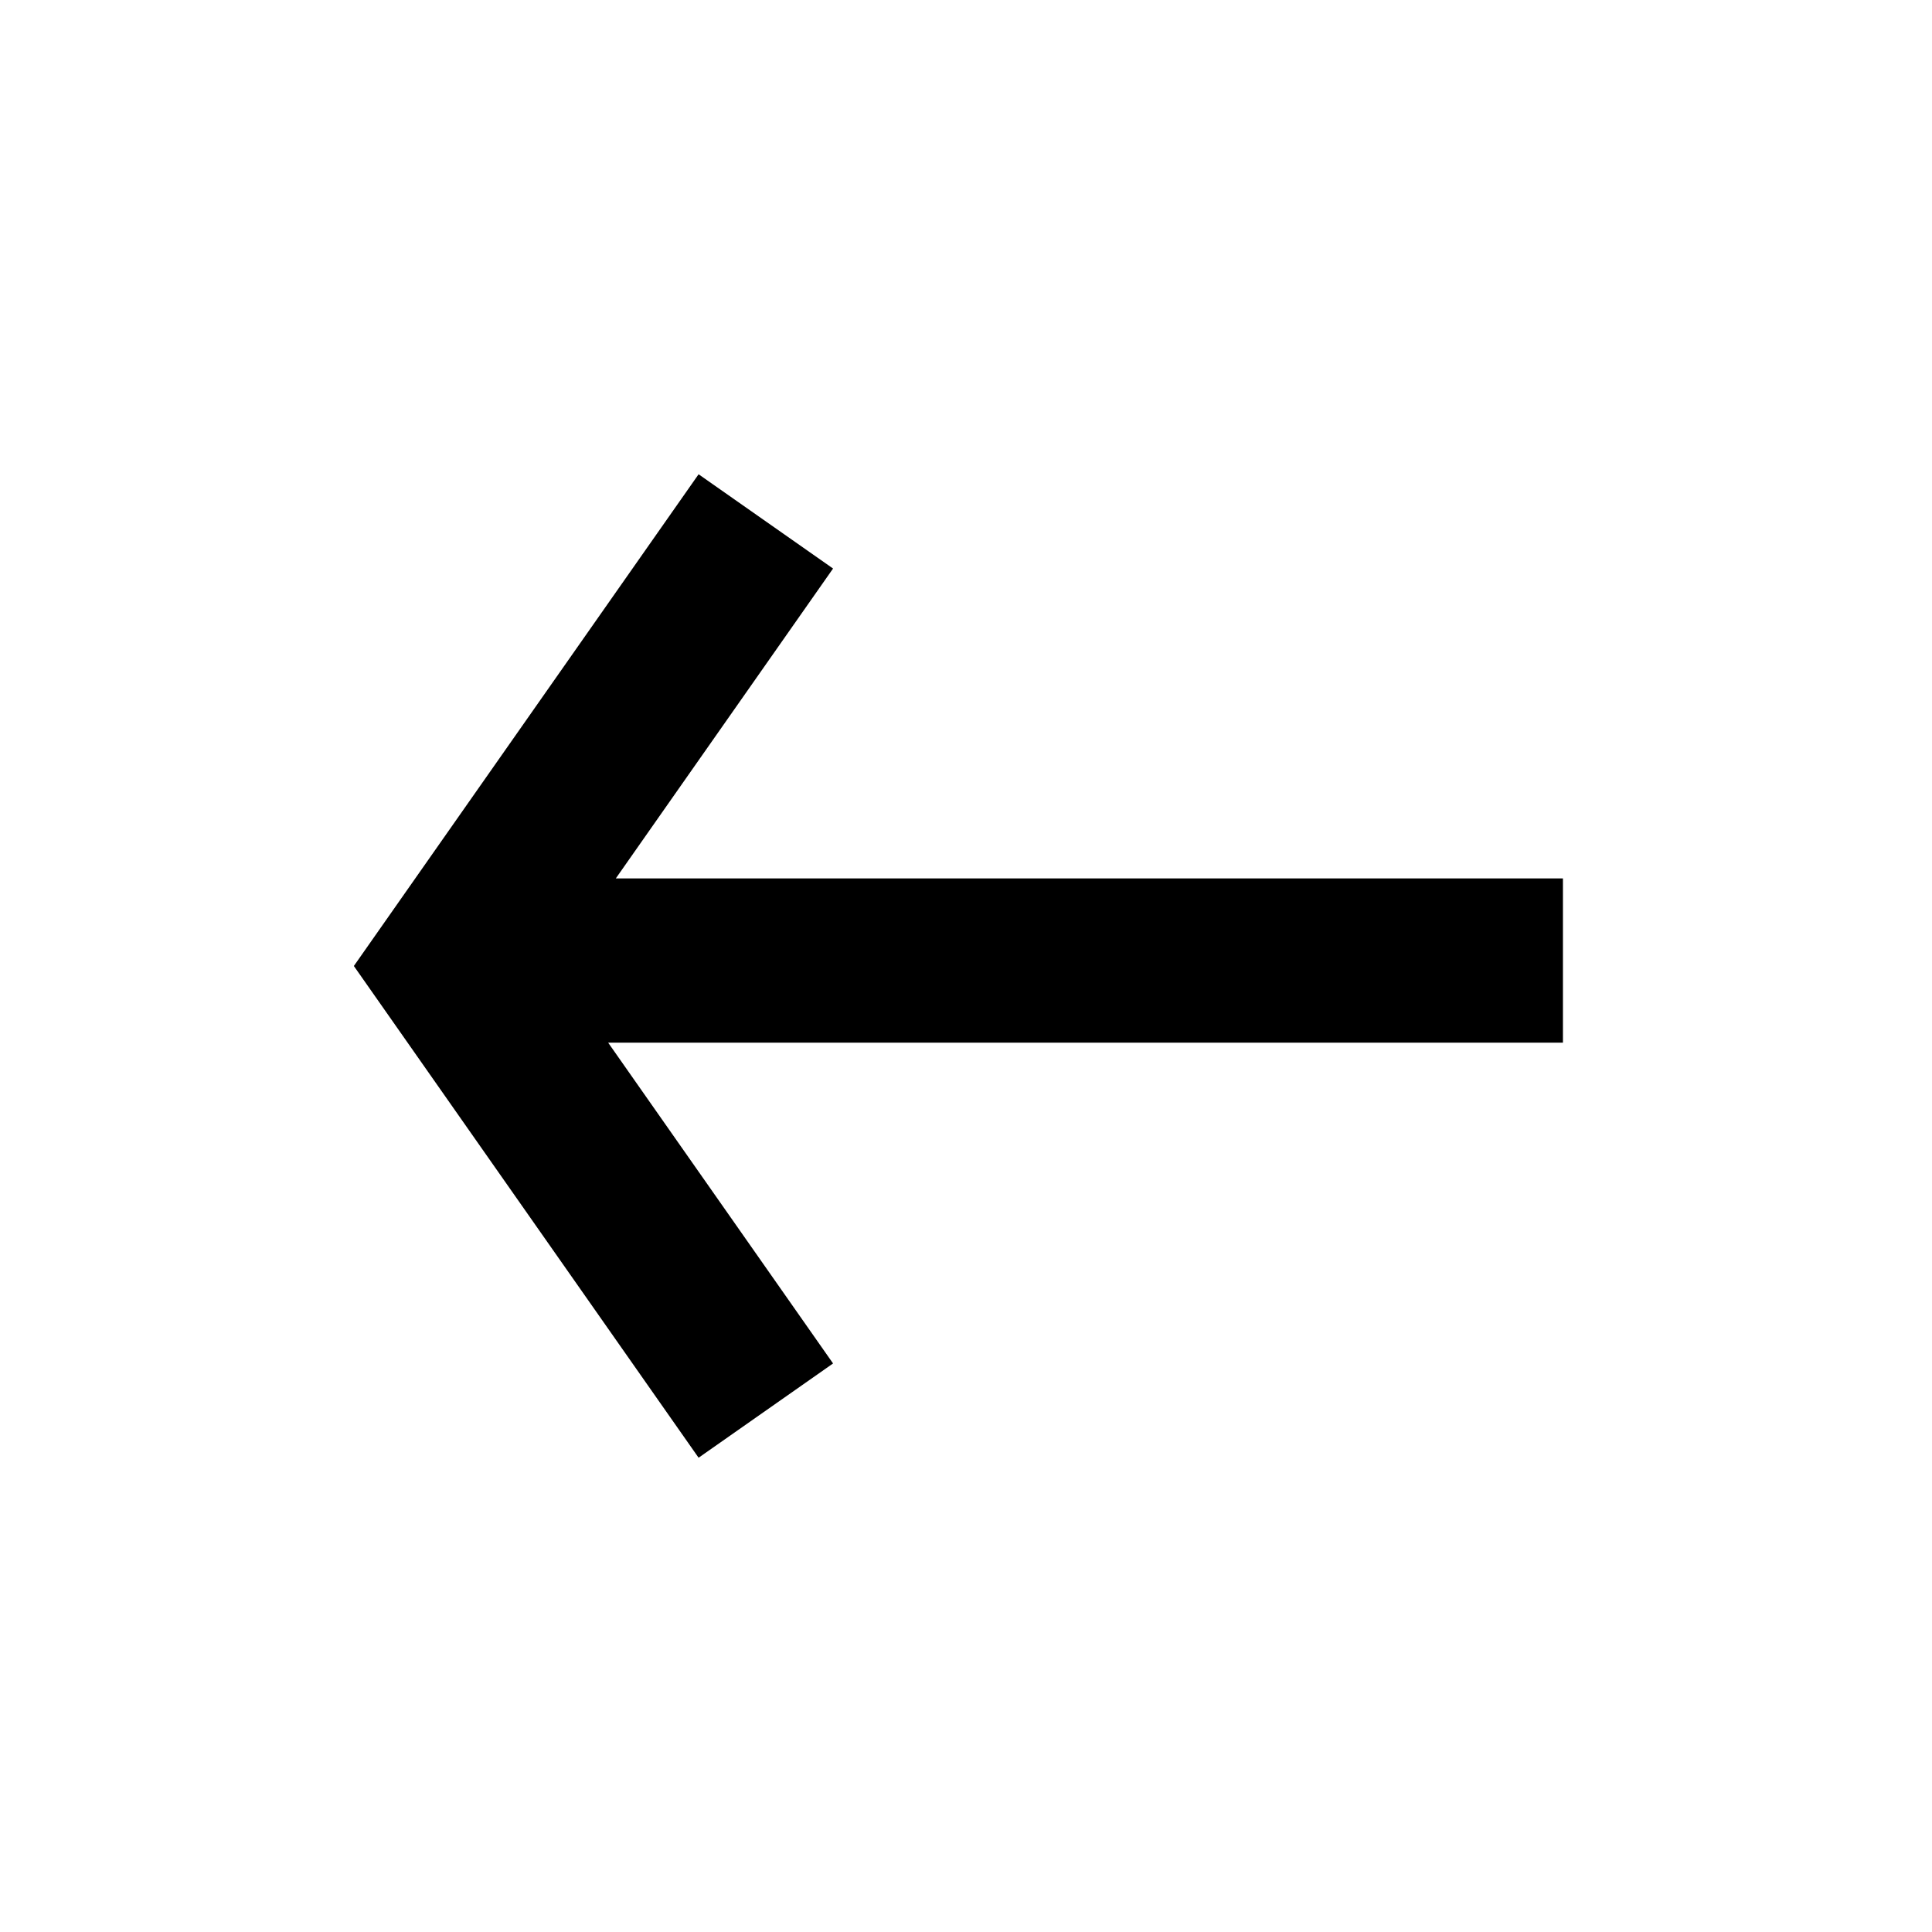
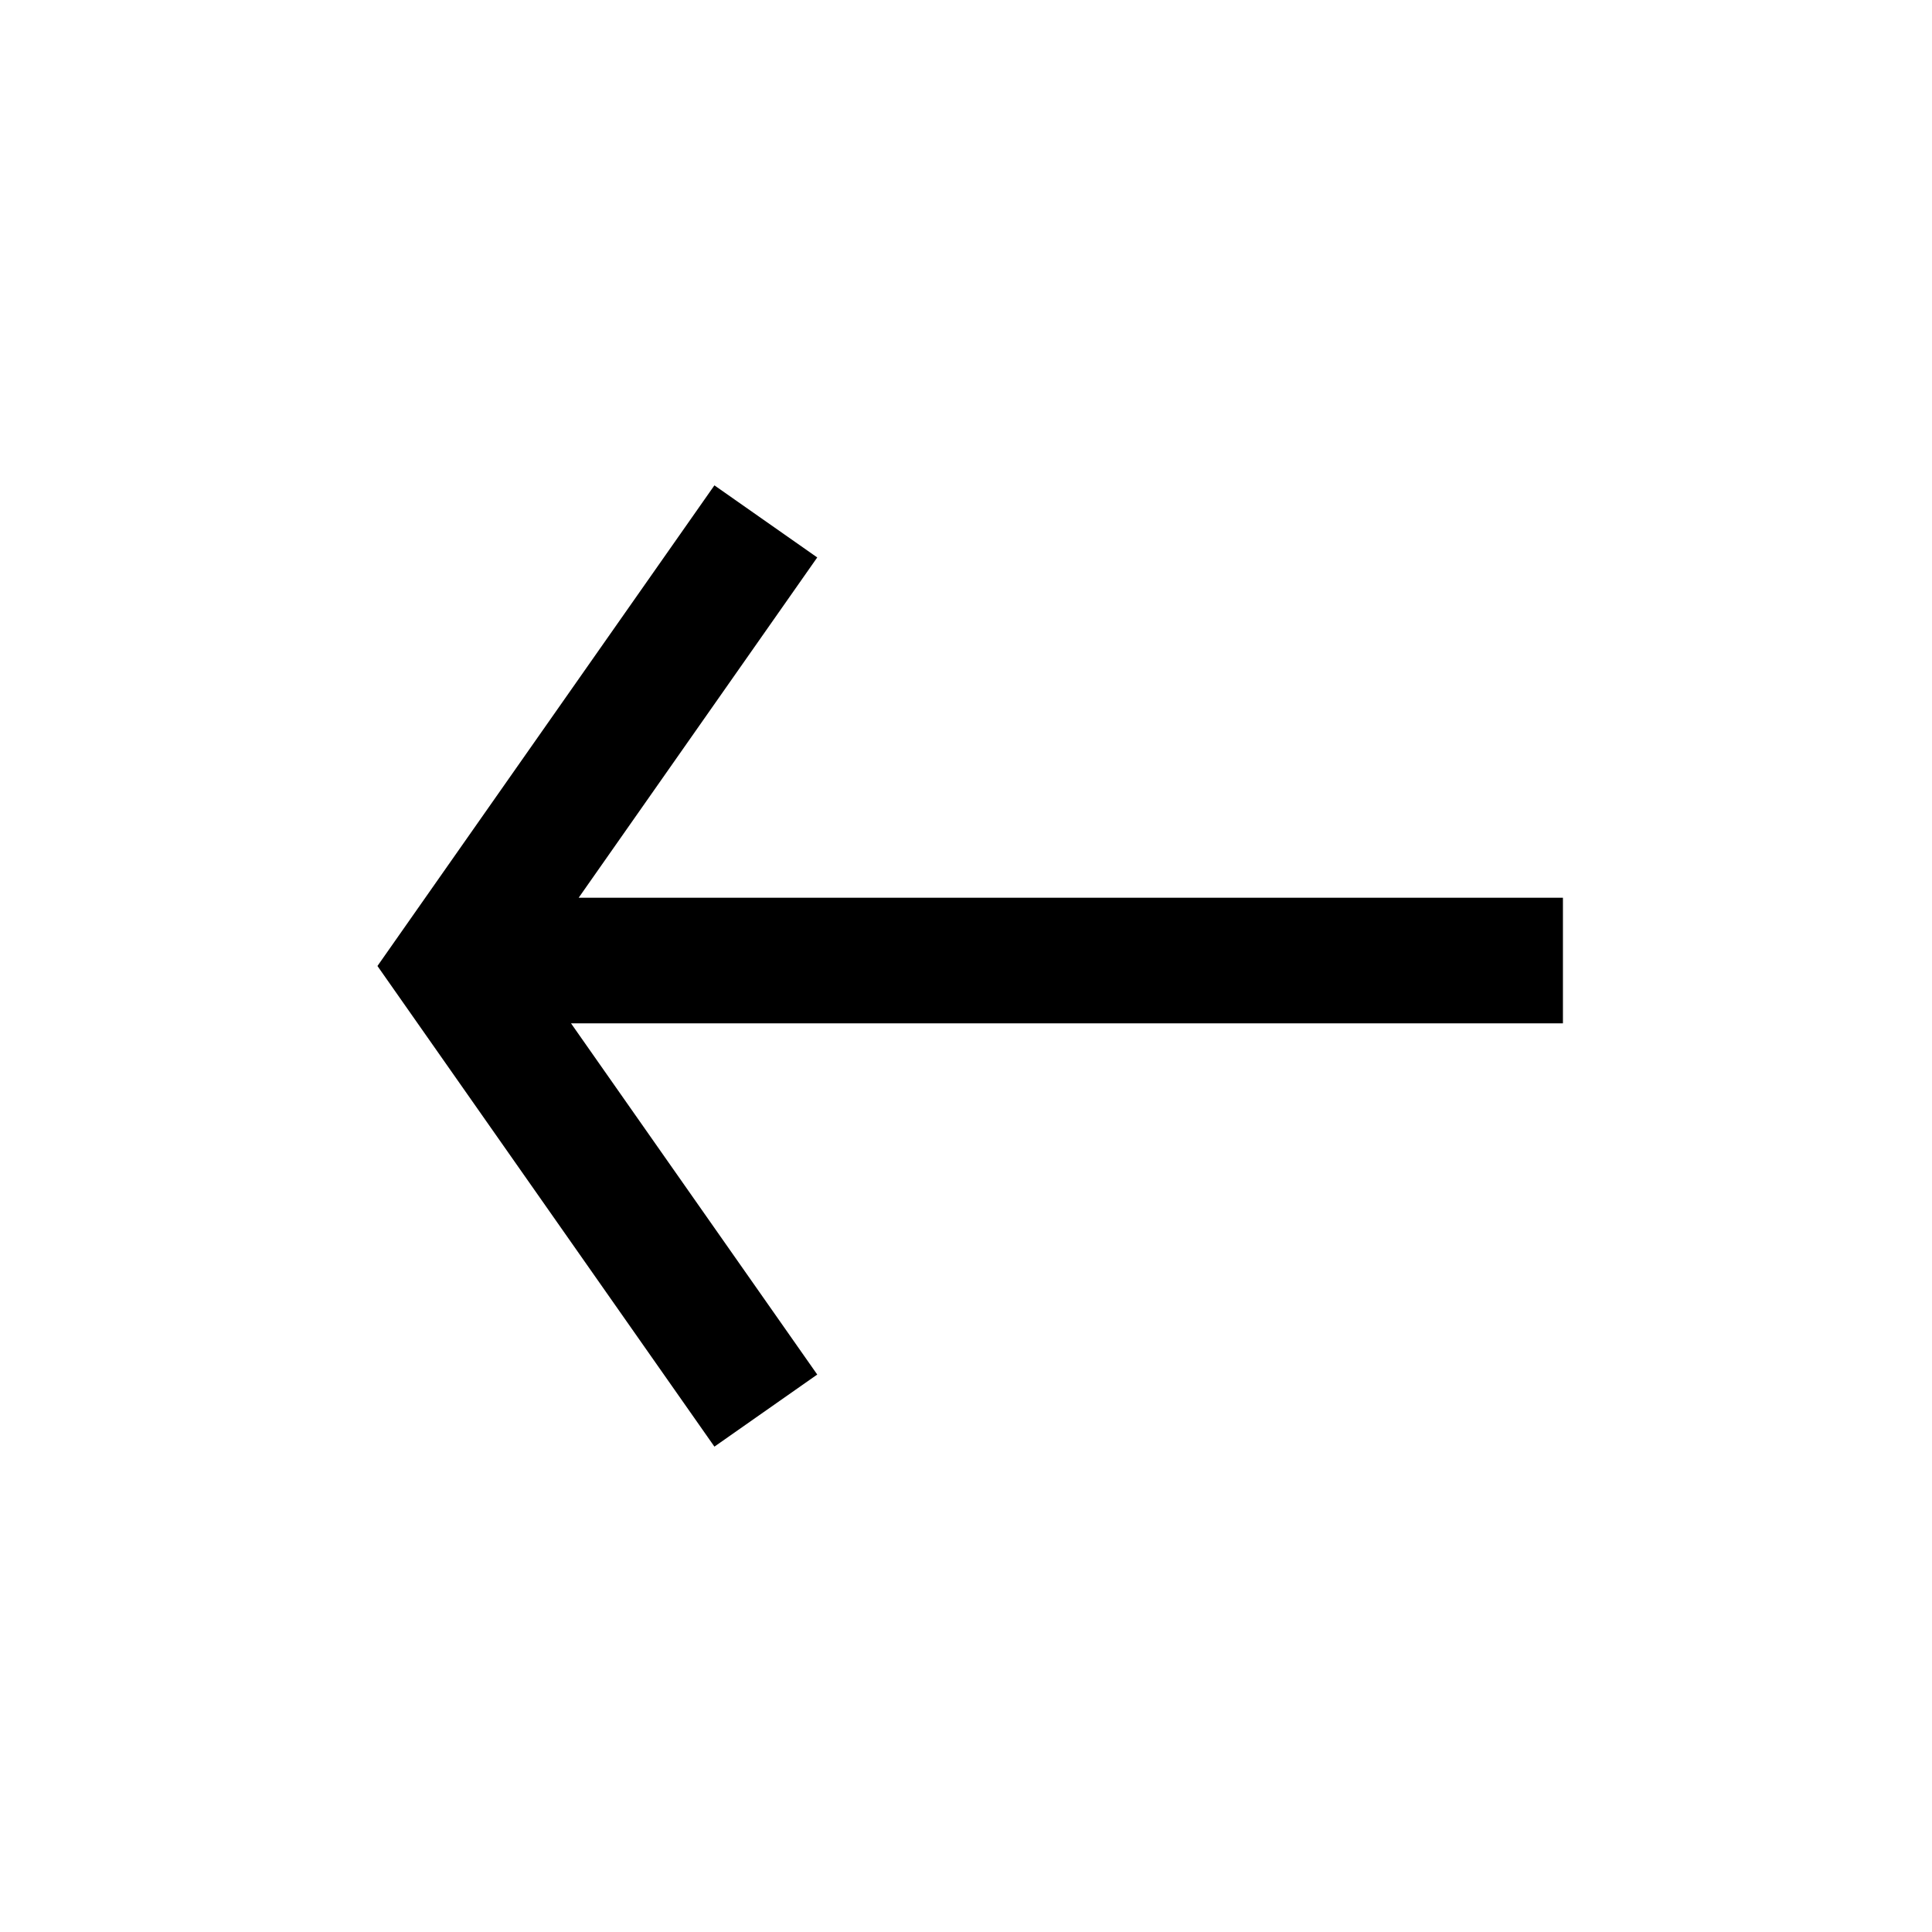
<svg xmlns="http://www.w3.org/2000/svg" width="100" height="100" id="svg2" version="1.1">
  <defs id="defs4" />
  <g id="layer1" transform="translate(0,-952.3622)">
-     <path id="path3002" style="fill:none;stroke:#000000;stroke-width:8.5;stroke-linecap:butt;stroke-linejoin:miter;stroke-miterlimit:4;stroke-opacity:1;stroke-dasharray:none" d="m 39.639,979.35 c -16.133,23.012 -16.133,23.012 -16.133,23.012 16.133,23.012 16.133,23.012 16.133,23.012 m 41.258,-23.295 c -57.935,0 -57.935,0 -57.935,0" />
+     <path id="path3002" style="fill:none;stroke:#000000;stroke-width:6.5;stroke-linecap:butt;stroke-linejoin:miter;stroke-miterlimit:4;stroke-opacity:1;stroke-dasharray:none" d="m 39.639,979.35 c -16.133,23.012 -16.133,23.012 -16.133,23.012 16.133,23.012 16.133,23.012 16.133,23.012 m 41.258,-23.295 c -57.935,0 -57.935,0 -57.935,0" />
  </g>
</svg>
